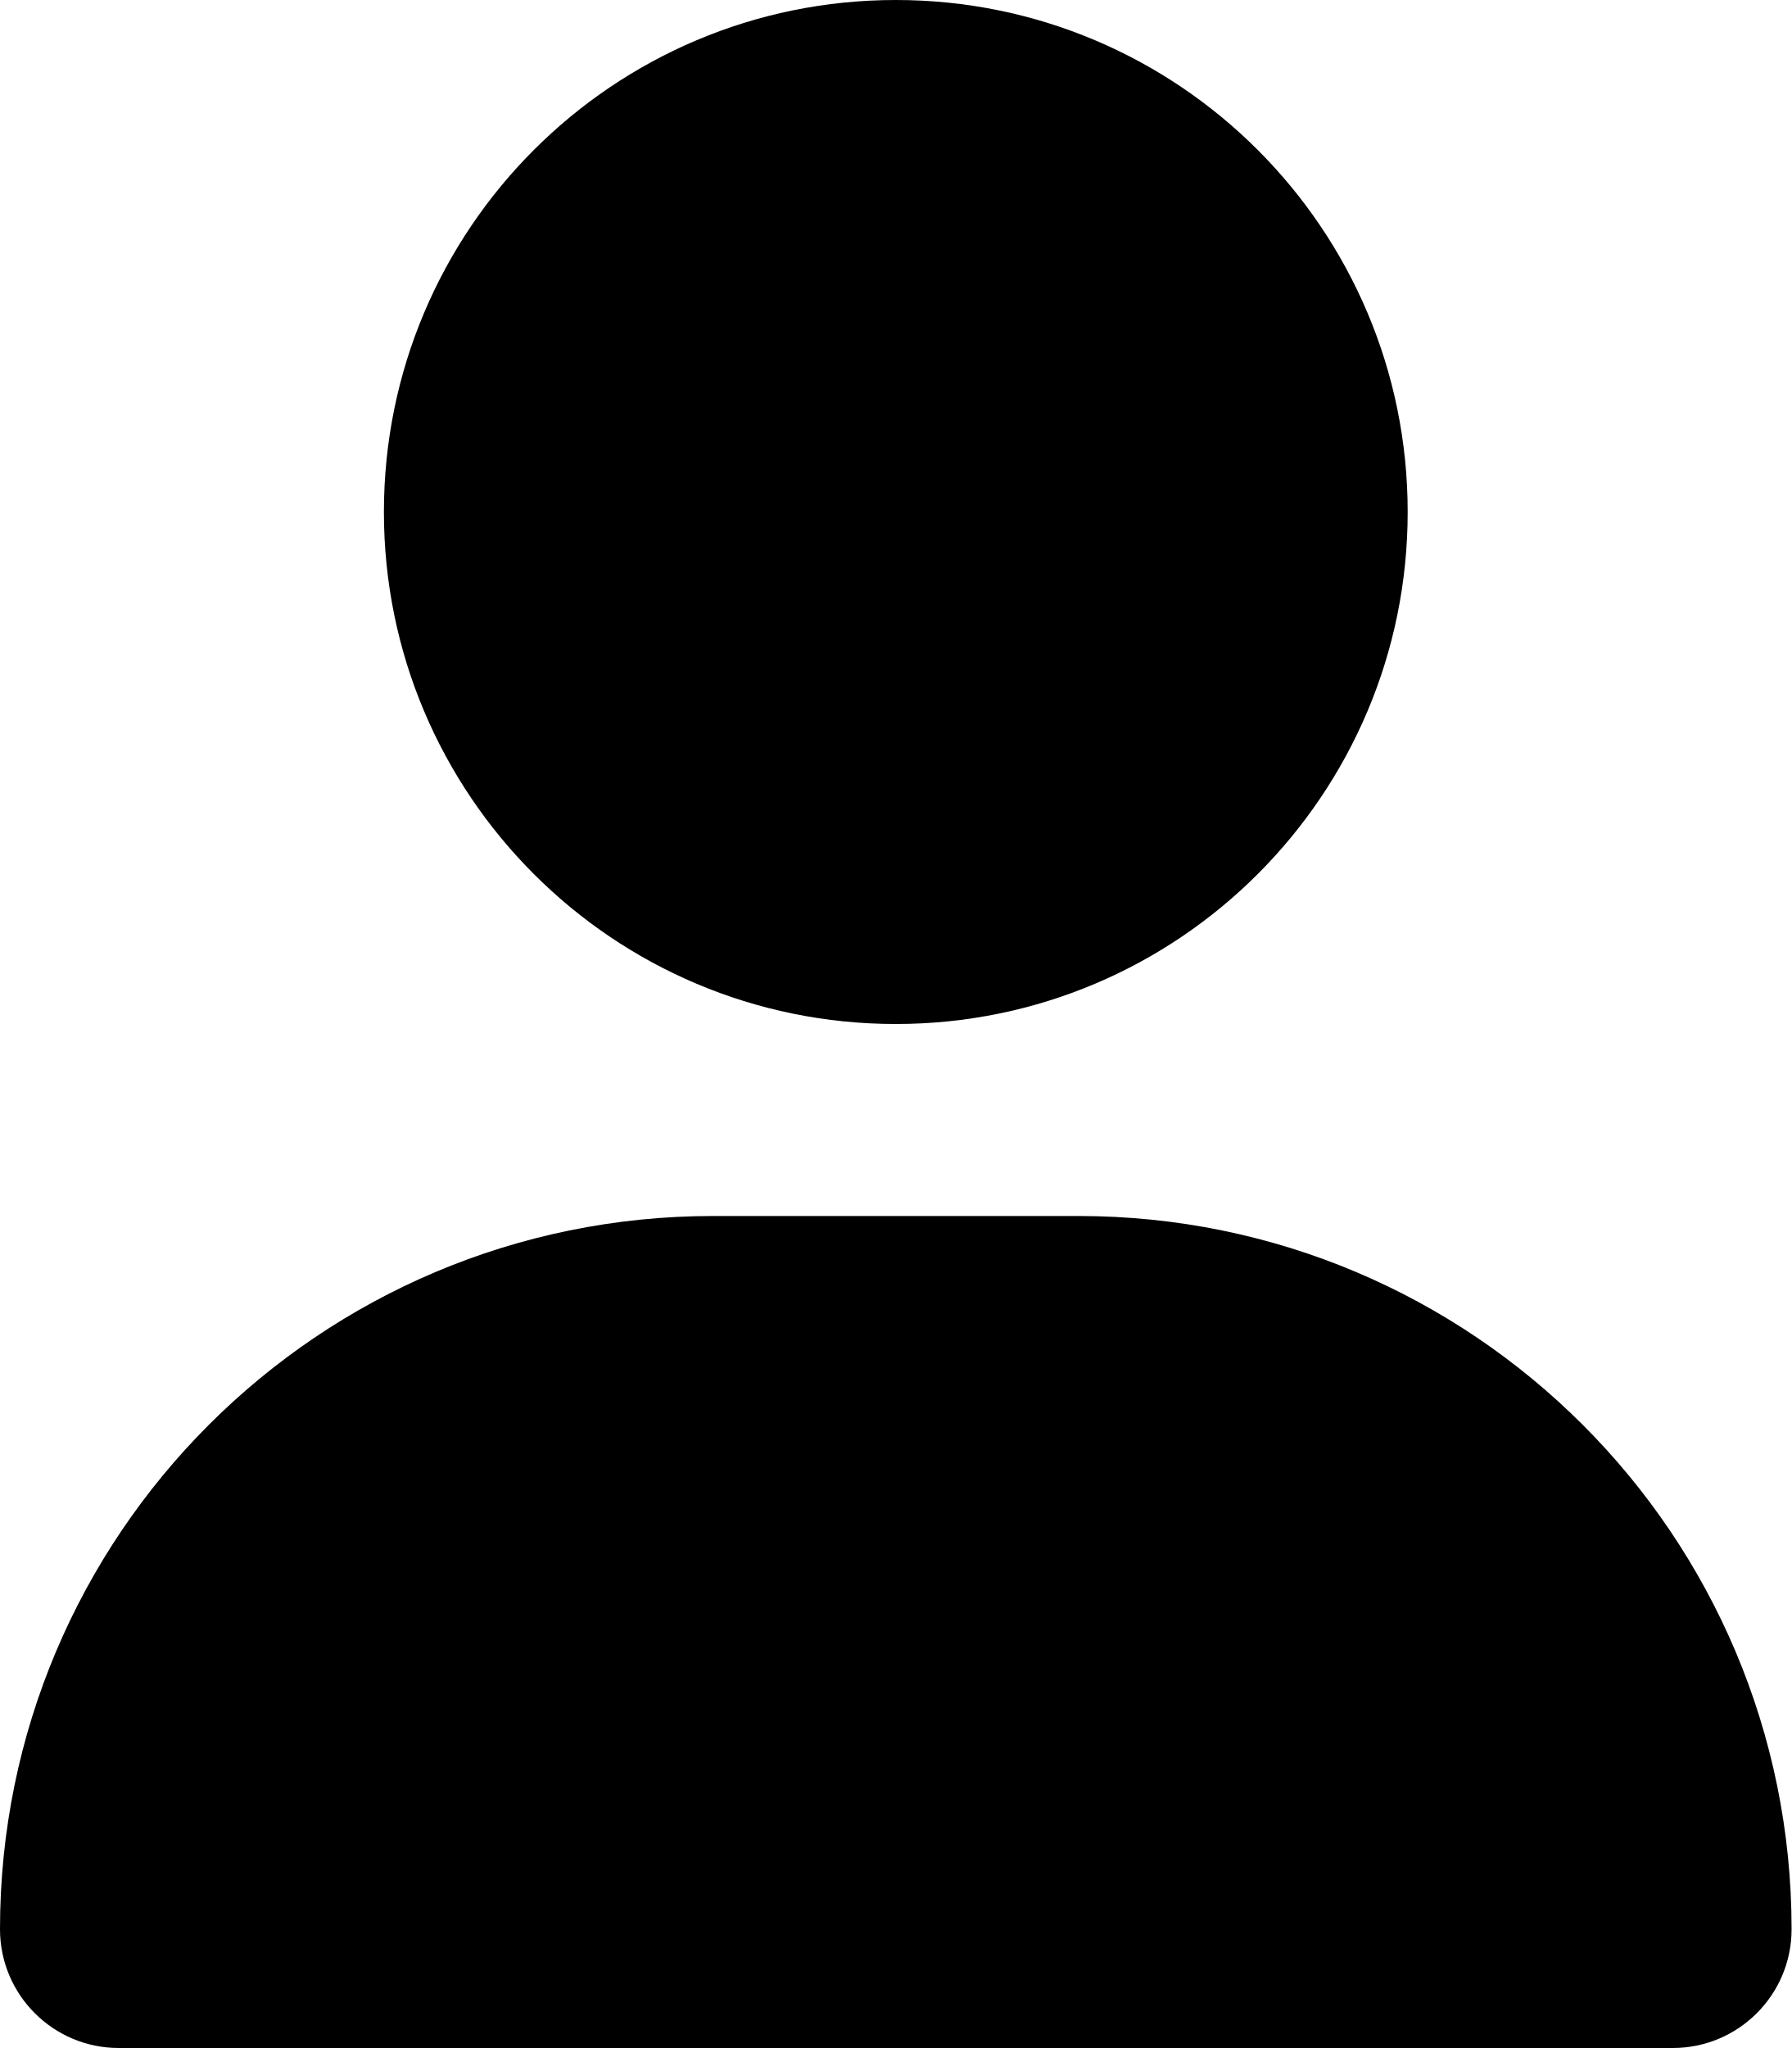
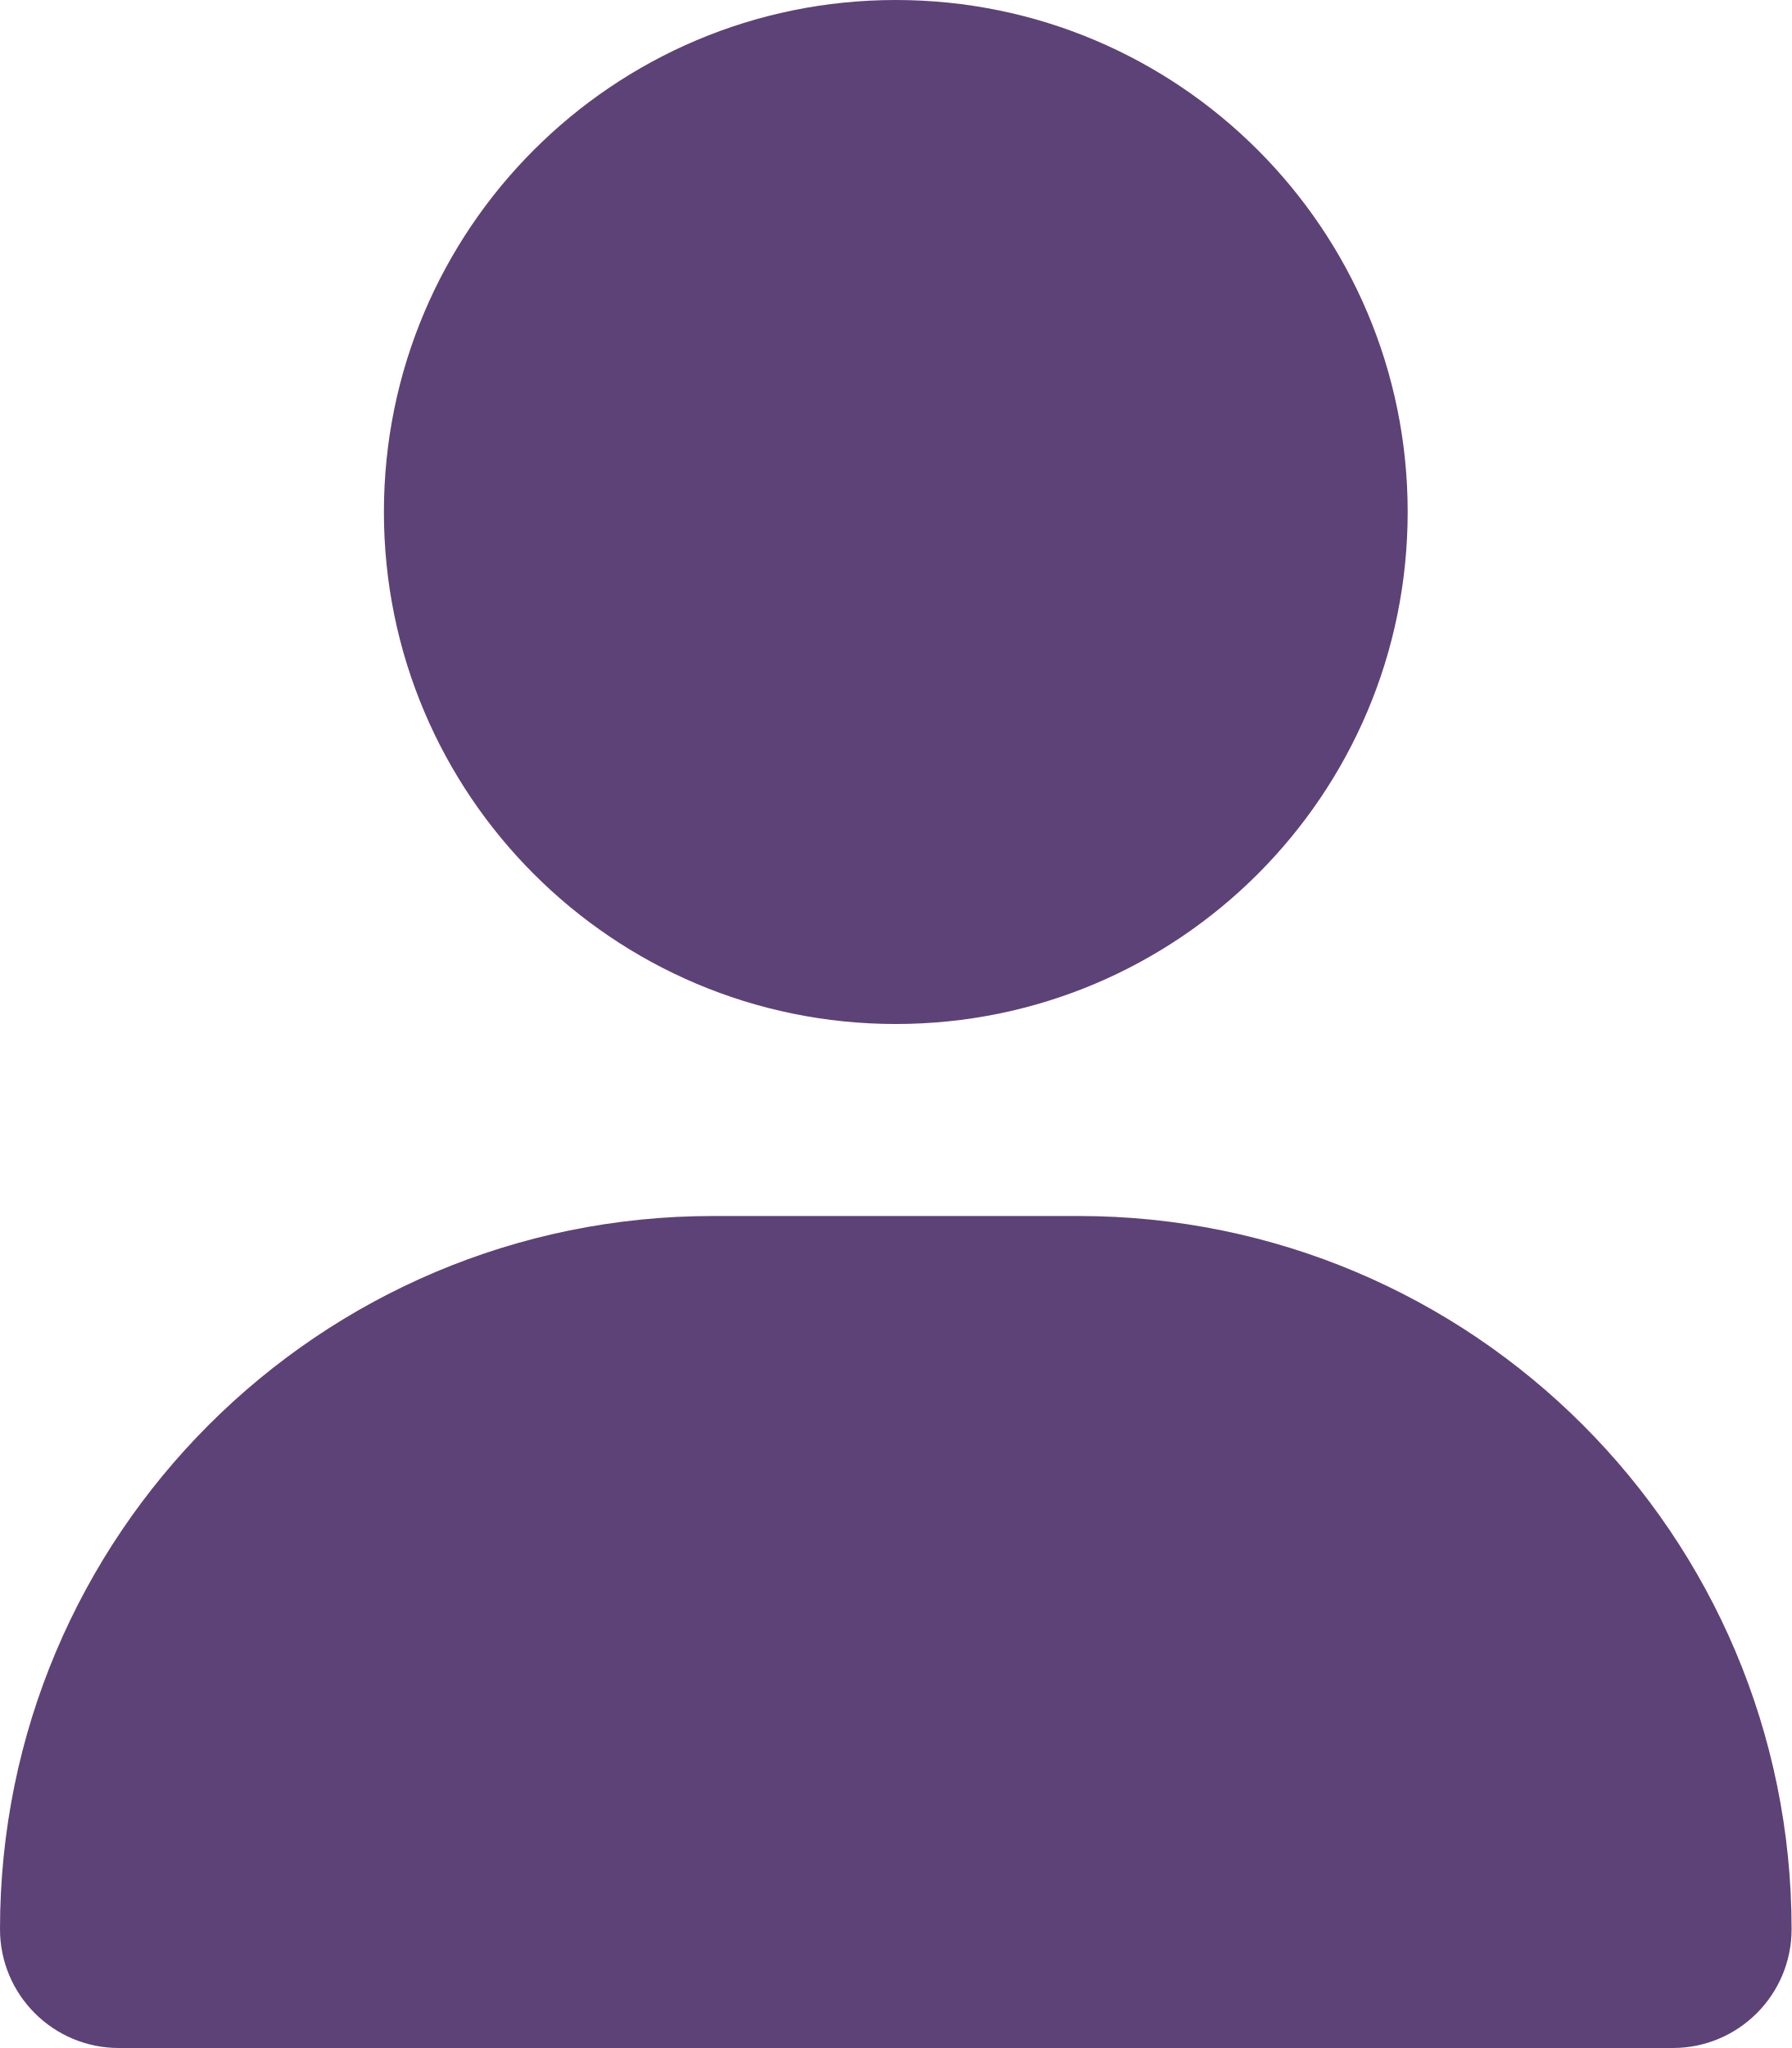
<svg xmlns="http://www.w3.org/2000/svg" aria-hidden="true" focusable="false" data-prefix="fas" data-icon="user" class="svg-inline--fa fa-user " role="img" viewBox="0 0 448 512">
-   <path fill="currentColor" d="M224 256A128 128 0 1 0 224 0a128 128 0 1 0 0 256zm-45.7 48C79.8 304 0 383.8 0 482.3C0 498.7 13.3 512 29.7 512H418.3c16.4 0 29.7-13.3 29.7-29.7C448 383.8 368.2 304 269.7 304H178.3z" />
+   <path fill="#5d4277" d="M224 256A128 128 0 1 0 224 0a128 128 0 1 0 0 256zm-45.7 48C79.8 304 0 383.8 0 482.3C0 498.7 13.3 512 29.7 512H418.3c16.4 0 29.7-13.3 29.7-29.7C448 383.8 368.2 304 269.7 304H178.3z" />
</svg>
